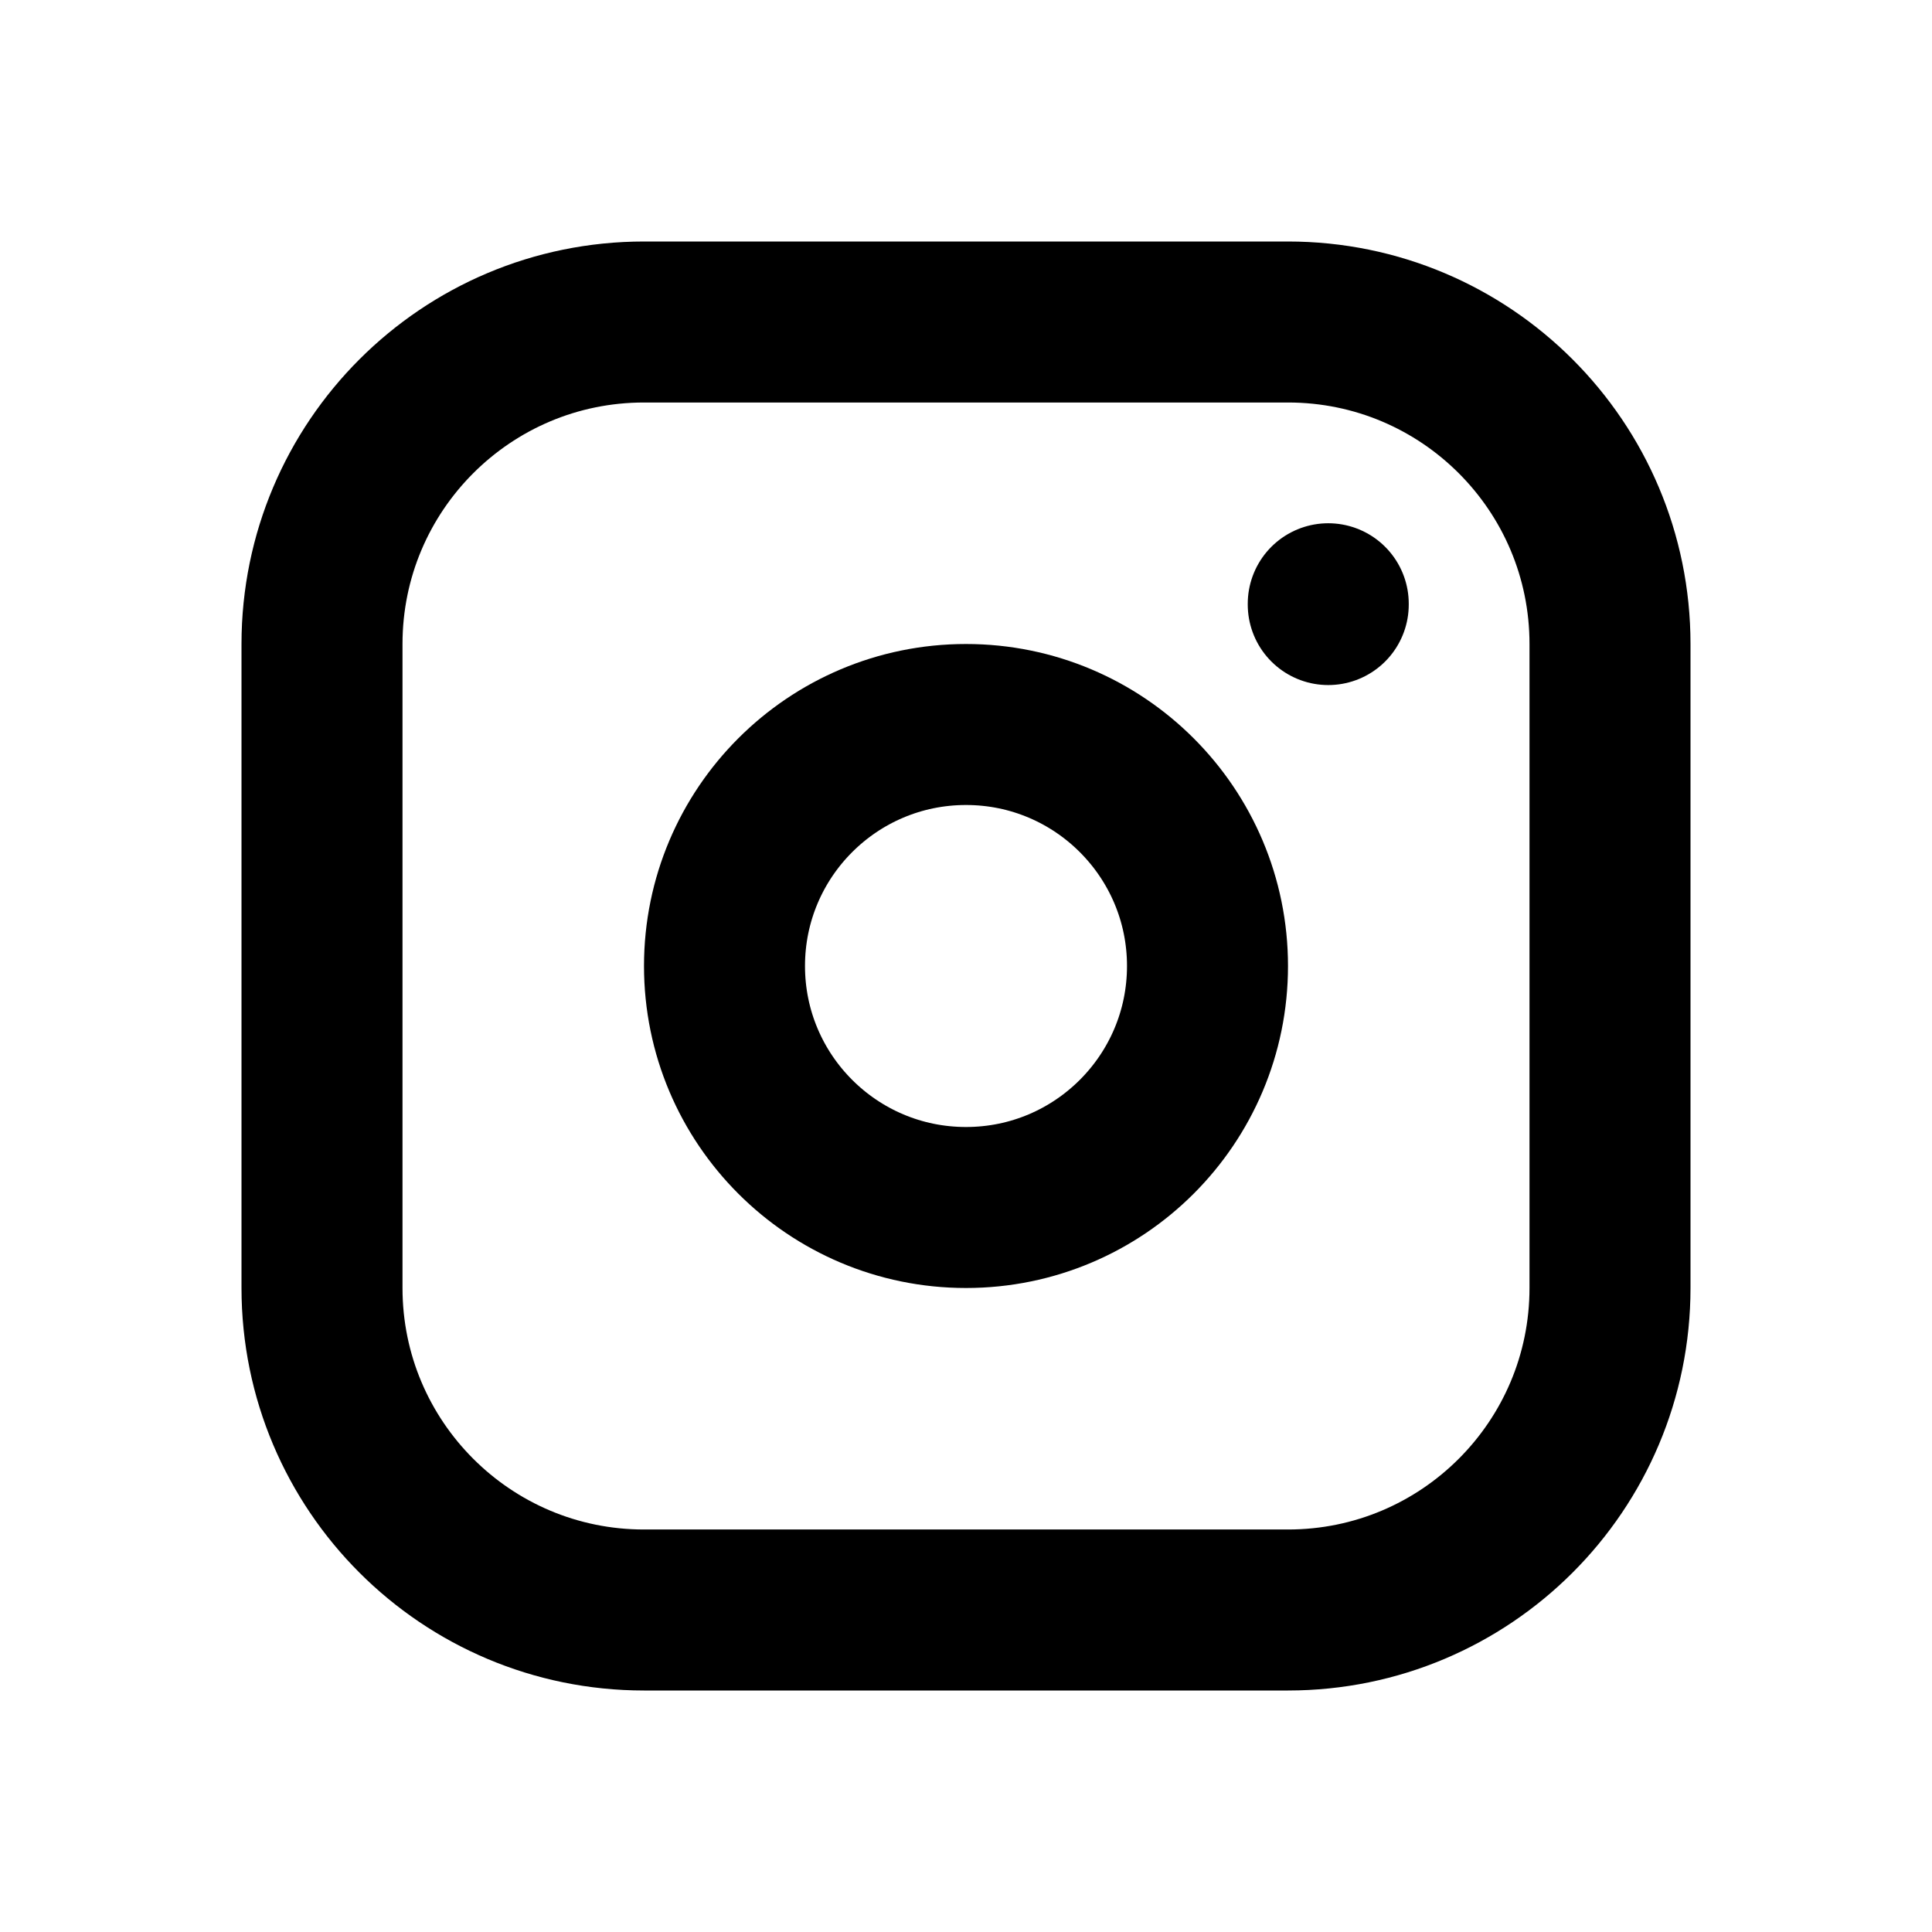
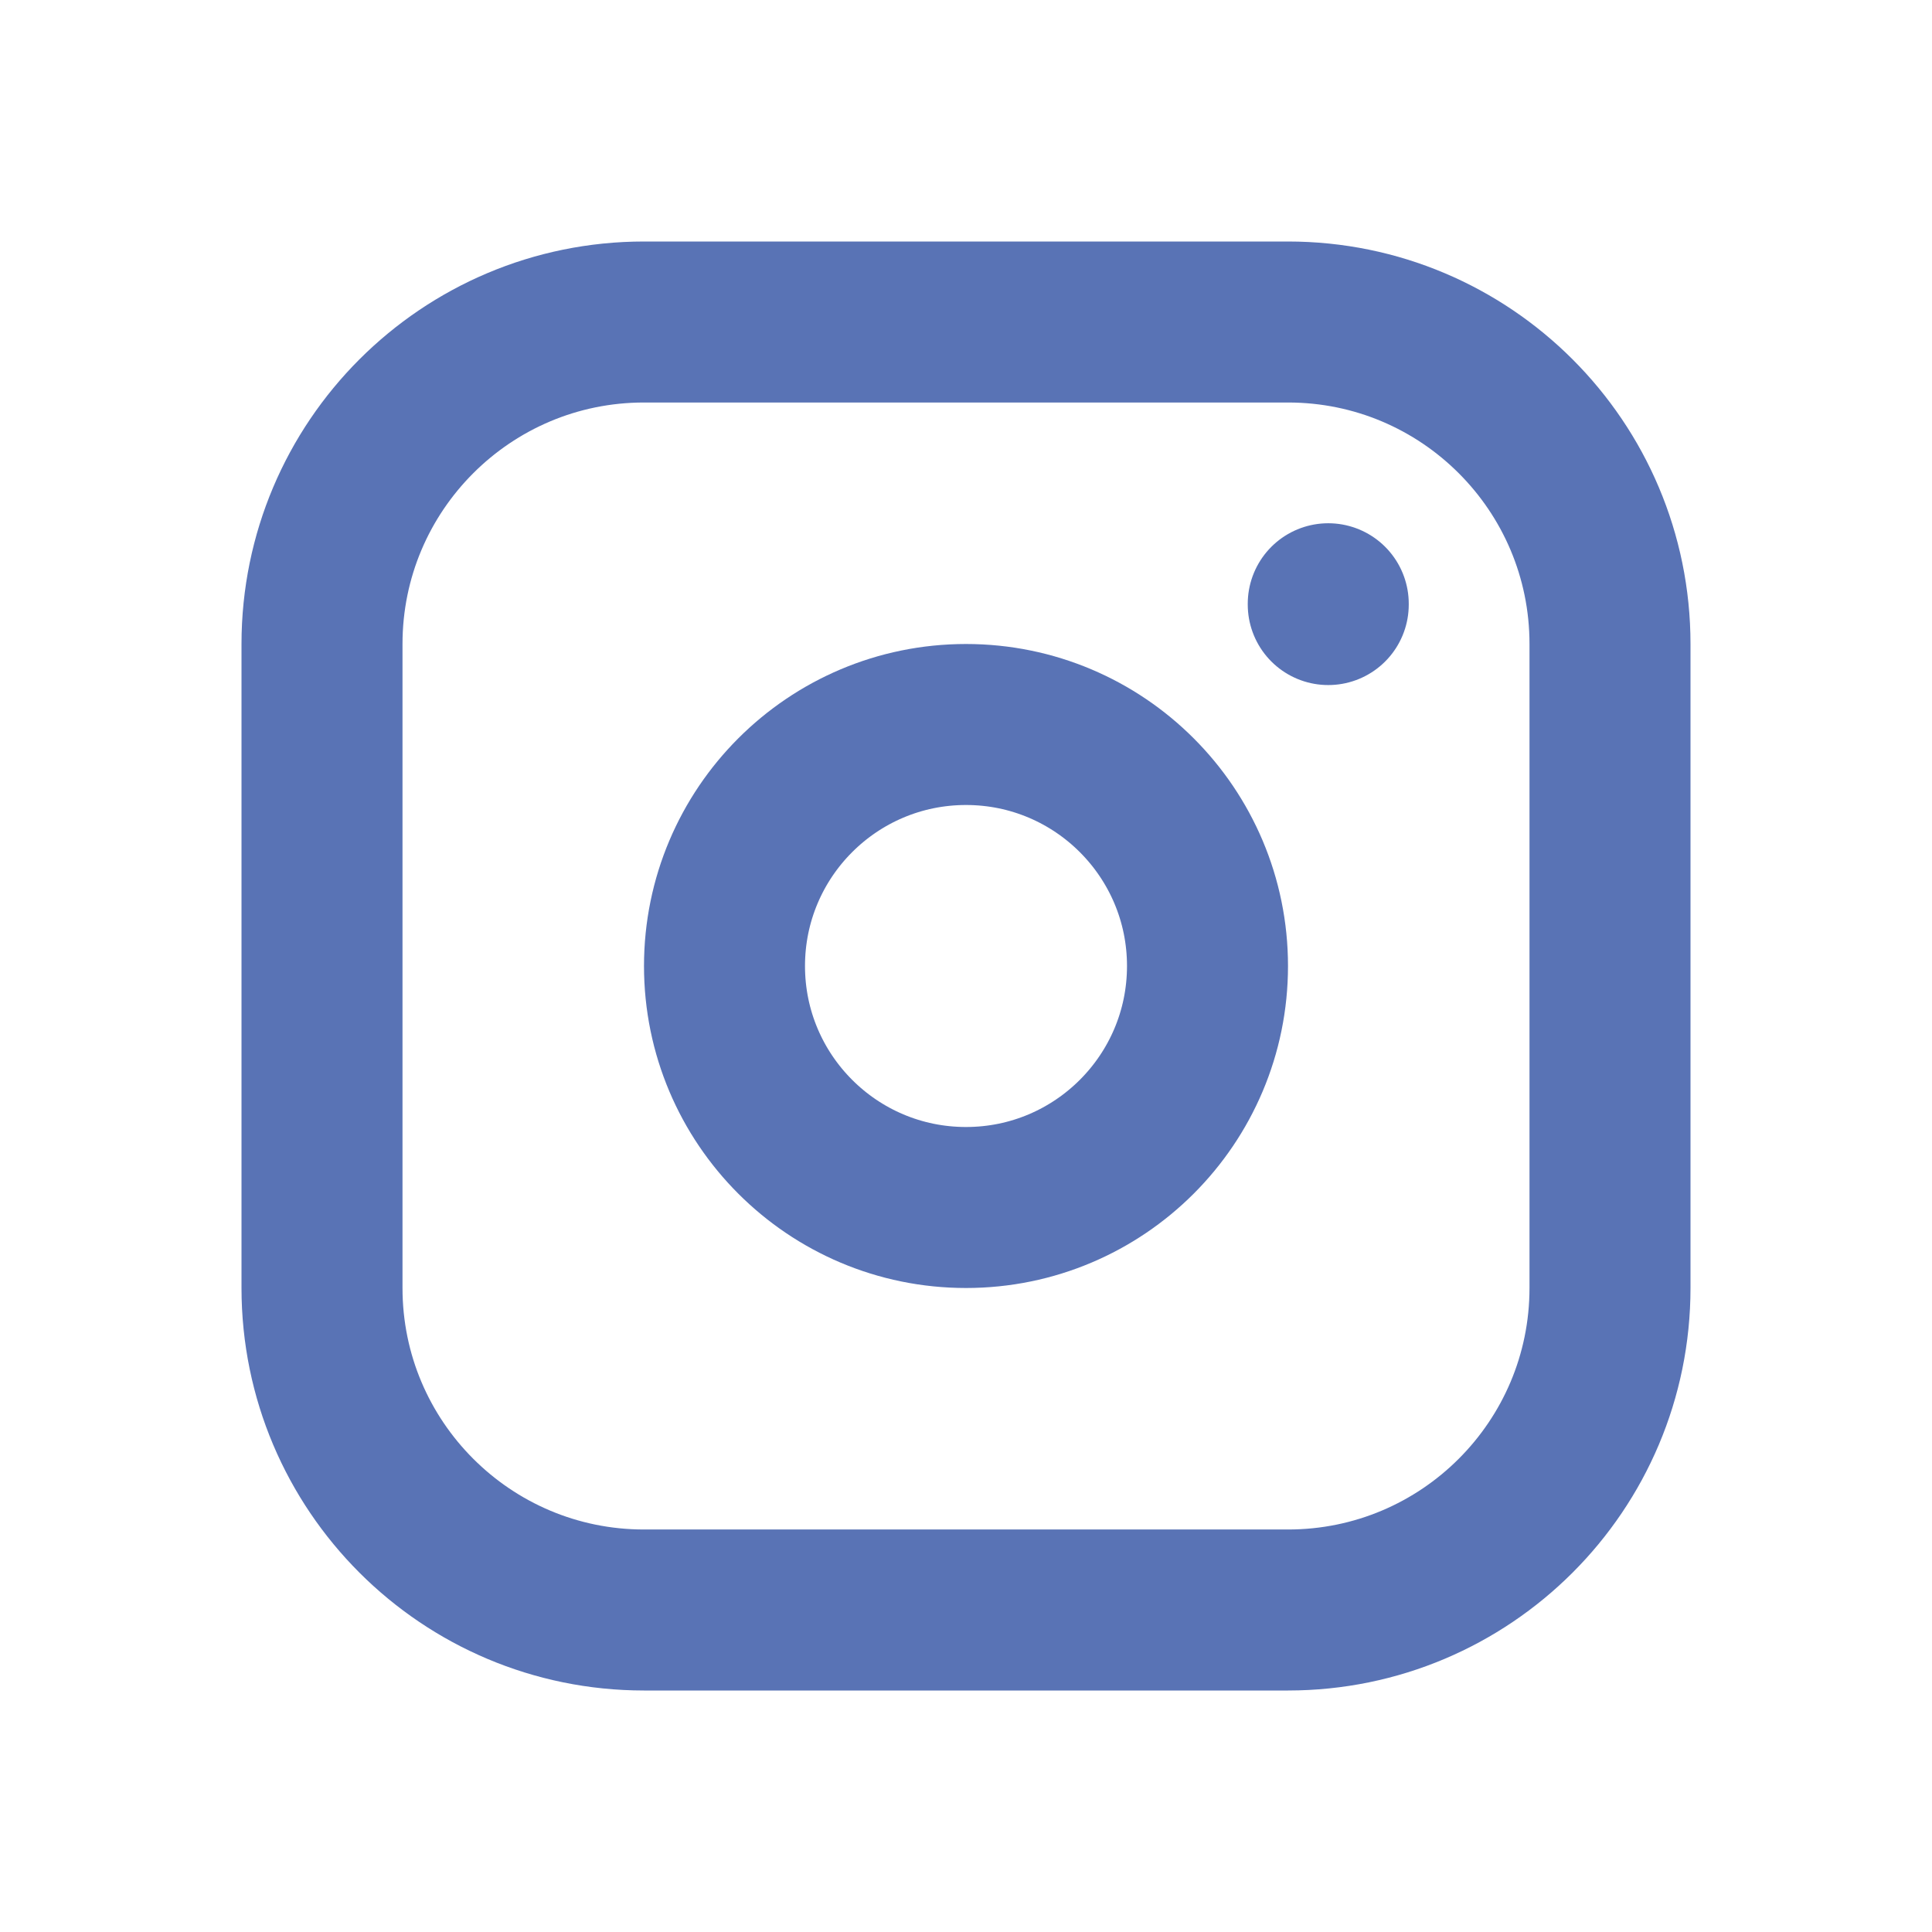
- <svg xmlns="http://www.w3.org/2000/svg" class="icon icon-tabler icon-tabler-brand-instagram" width="24" height="24" viewBox="0 0 24 24" stroke-width="2" stroke="currentColor" fill="none" stroke-linecap="round" stroke-linejoin="round">
+ <svg xmlns="http://www.w3.org/2000/svg" class="icon icon-tabler icon-tabler-brand-instagram" width="24" height="24" viewBox="0 0 24 24" stroke-width="2" stroke="#5973b5" fill="none" stroke-linecap="round" stroke-linejoin="round">
  <path stroke="none" d="M0 0h24v24H0z" fill="none" />
  <path d="M4 4m0 4a4 4 0 0 1 4 -4h8a4 4 0 0 1 4 4v8a4 4 0 0 1 -4 4h-8a4 4 0 0 1 -4 -4z" />
  <path d="M12 12m-3 0a3 3 0 1 0 6 0a3 3 0 1 0 -6 0" />
  <path d="M16.5 7.5l0 .01" />
</svg>
